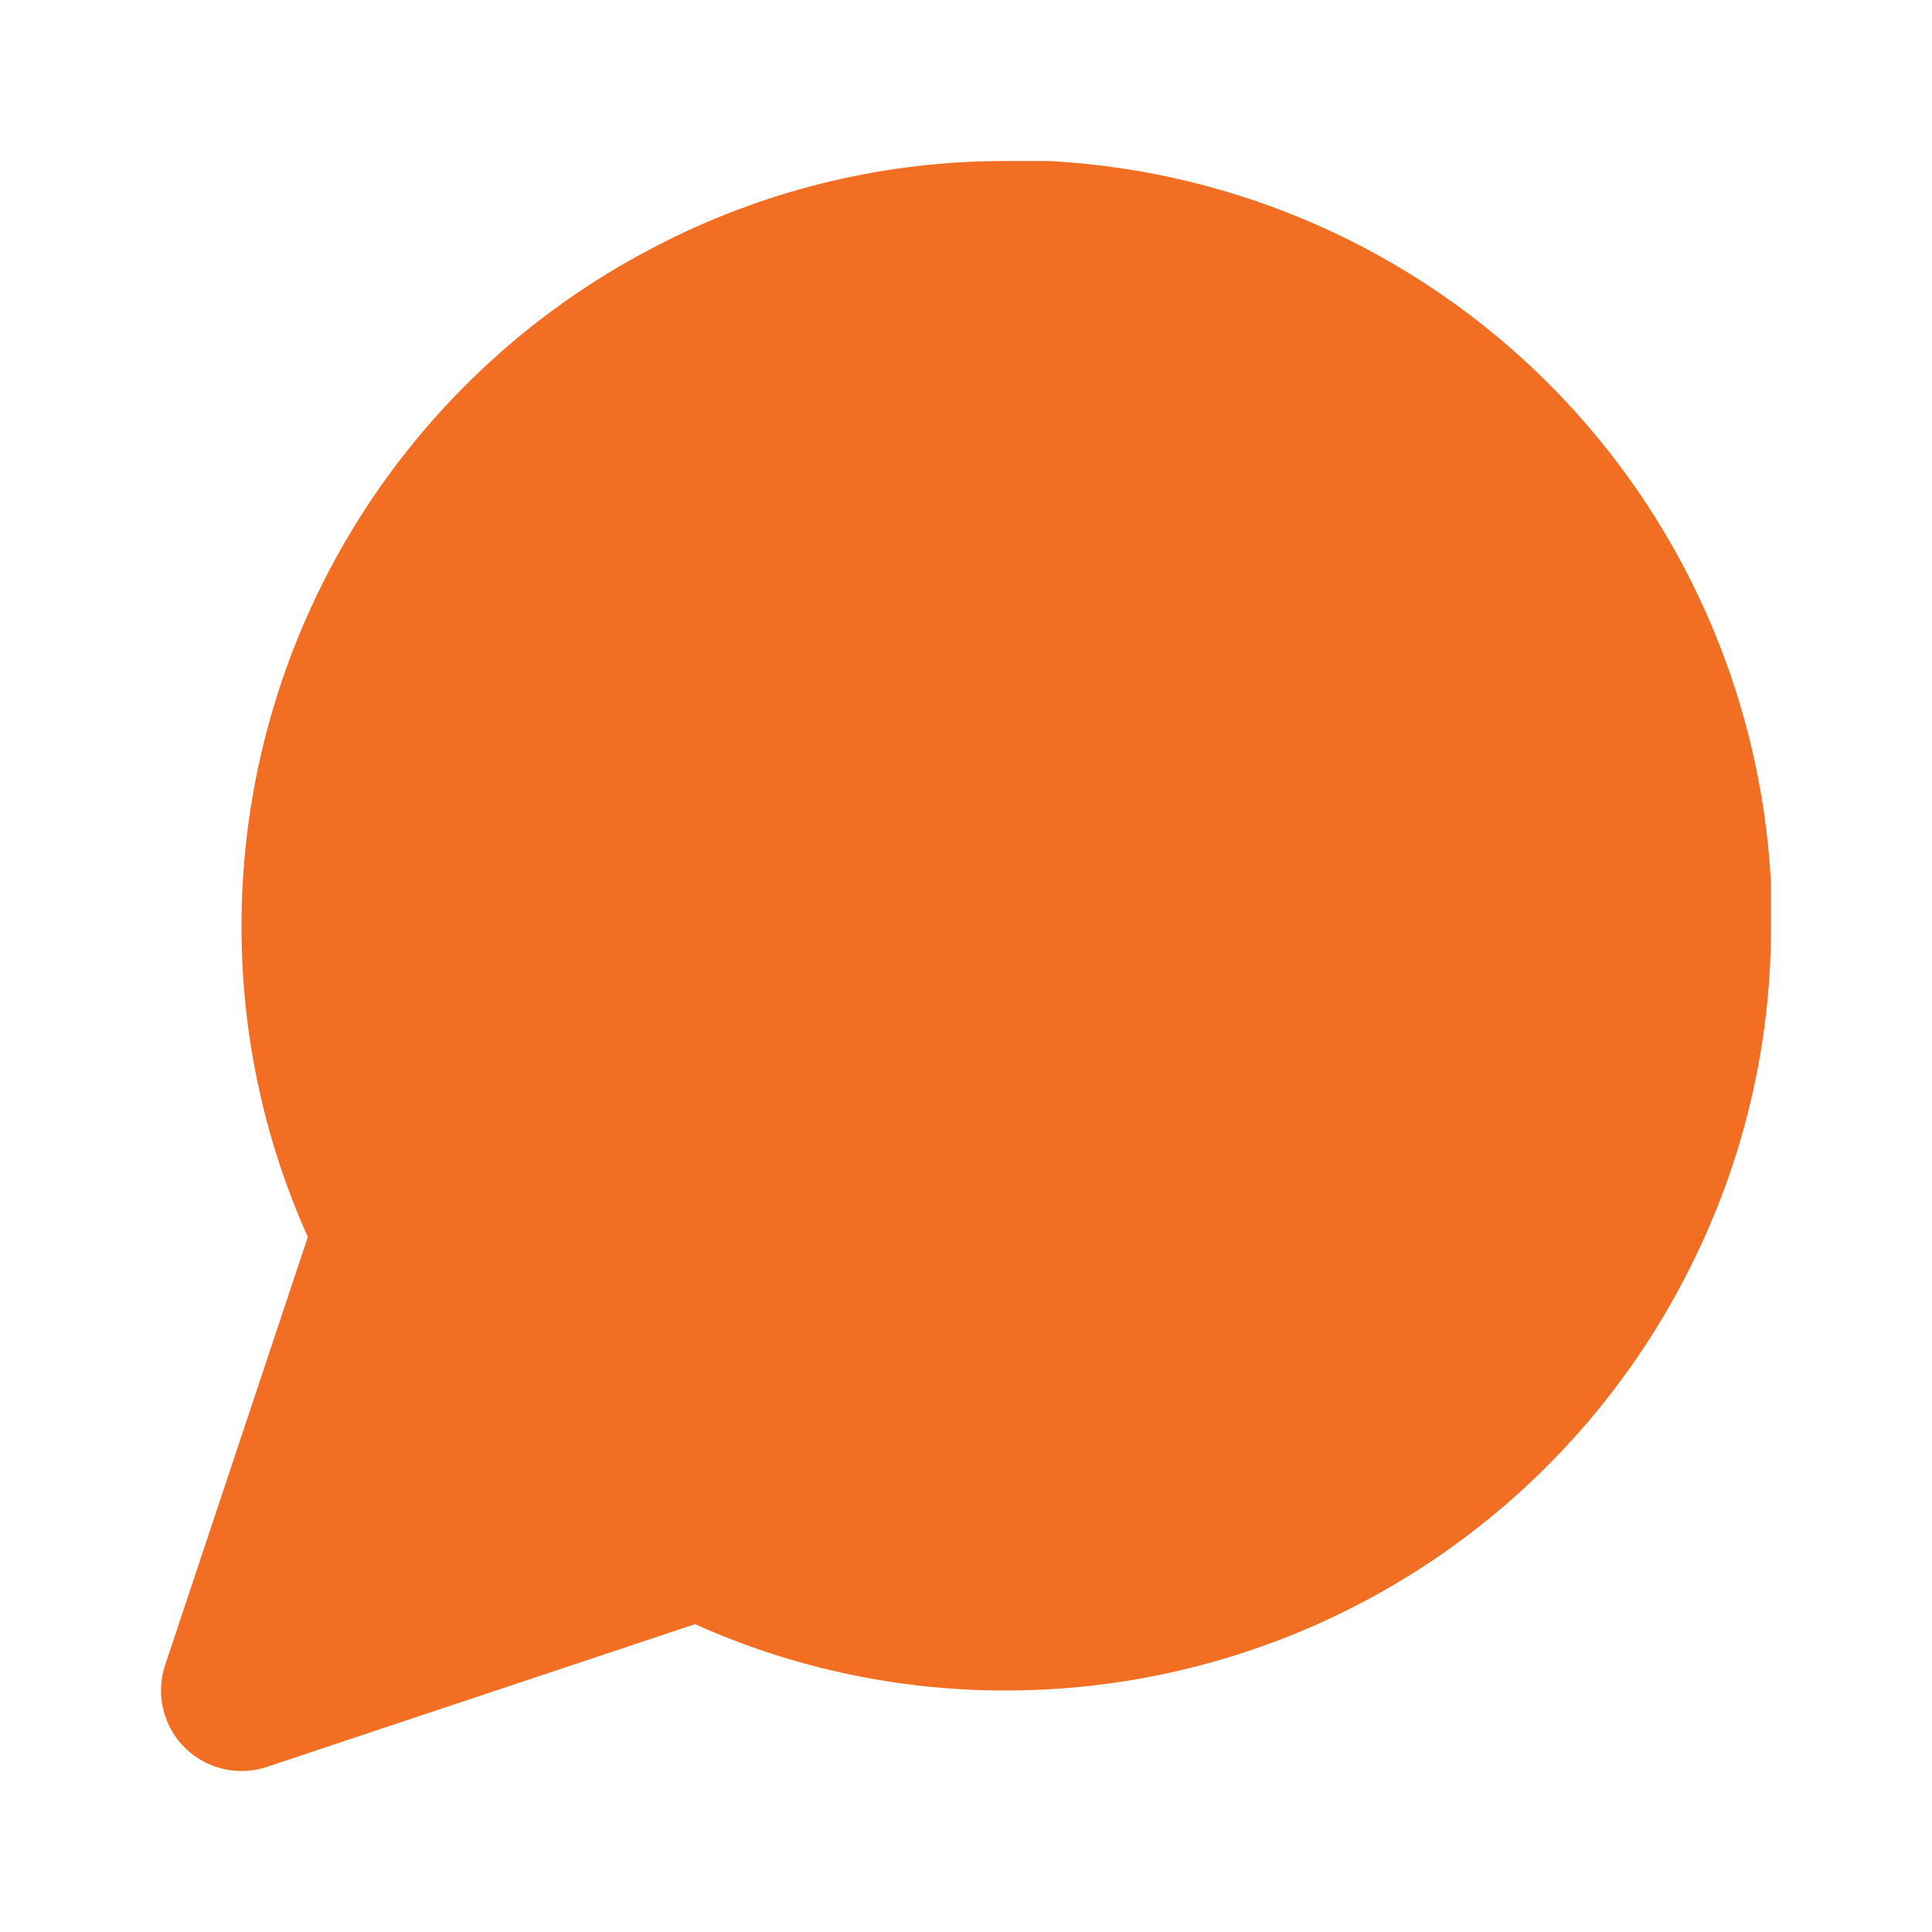
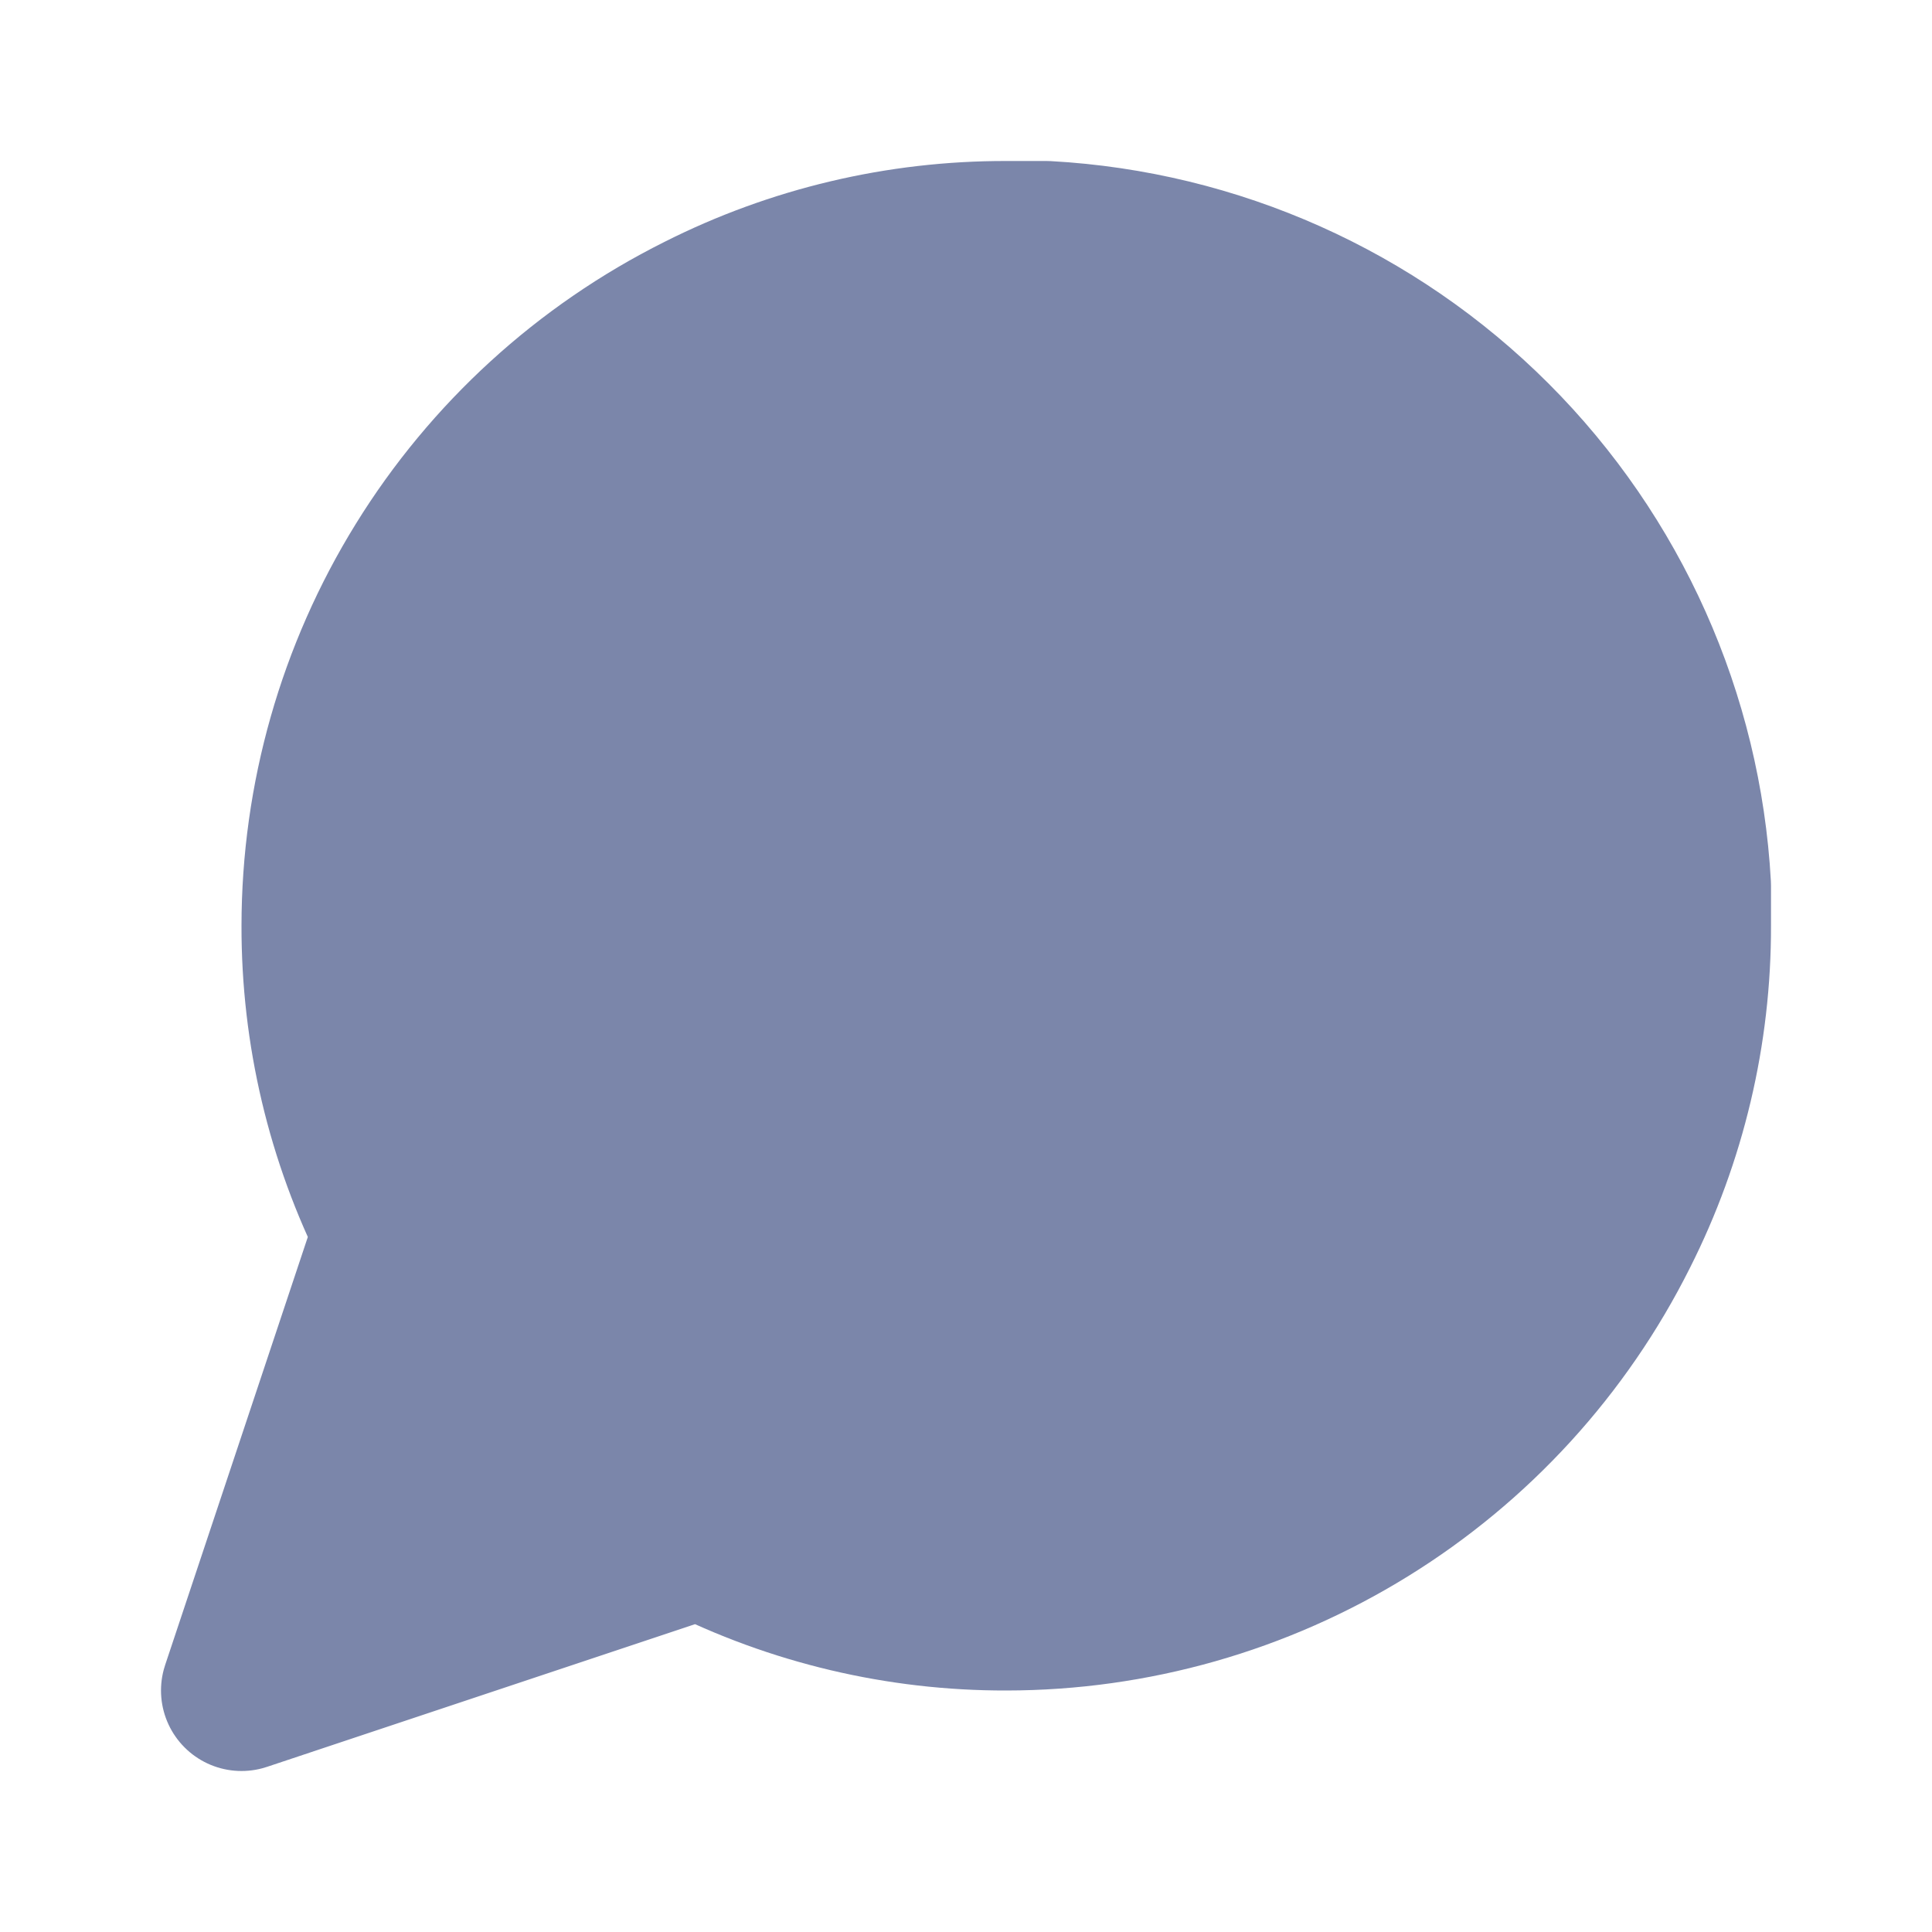
<svg xmlns="http://www.w3.org/2000/svg" width="24" height="24" viewBox="0 0 24 24" fill="none">
-   <path d="M21 11.5C21.003 12.82 20.695 14.122 20.1 15.3C19.394 16.712 18.31 17.899 16.967 18.729C15.625 19.559 14.078 19.999 12.5 20C11.18 20.003 9.878 19.695 8.7 19.1L3 21L4.9 15.3C4.305 14.122 3.997 12.82 4 11.5C4.001 9.922 4.441 8.375 5.271 7.033C6.101 5.69 7.288 4.606 8.7 3.9C9.878 3.305 11.18 2.997 12.5 3H13C15.084 3.115 17.053 3.995 18.529 5.471C20.005 6.947 20.885 8.916 21 11V11.5Z" fill="#F26E22" stroke="#F26E22" stroke-width="2" stroke-linecap="round" stroke-linejoin="round" />
+   <path d="M21 11.5C21.003 12.82 20.695 14.122 20.1 15.3C19.394 16.712 18.31 17.899 16.967 18.729C15.625 19.559 14.078 19.999 12.5 20C11.18 20.003 9.878 19.695 8.7 19.1L3 21L4.9 15.3C4.305 14.122 3.997 12.82 4 11.5C4.001 9.922 4.441 8.375 5.271 7.033C6.101 5.69 7.288 4.606 8.7 3.9C9.878 3.305 11.18 2.997 12.5 3H13C15.084 3.115 17.053 3.995 18.529 5.471C20.005 6.947 20.885 8.916 21 11V11.5Z" fill="#7B86AA" stroke="#7B86AA" stroke-width="2" stroke-linecap="round" stroke-linejoin="round" />
</svg>
